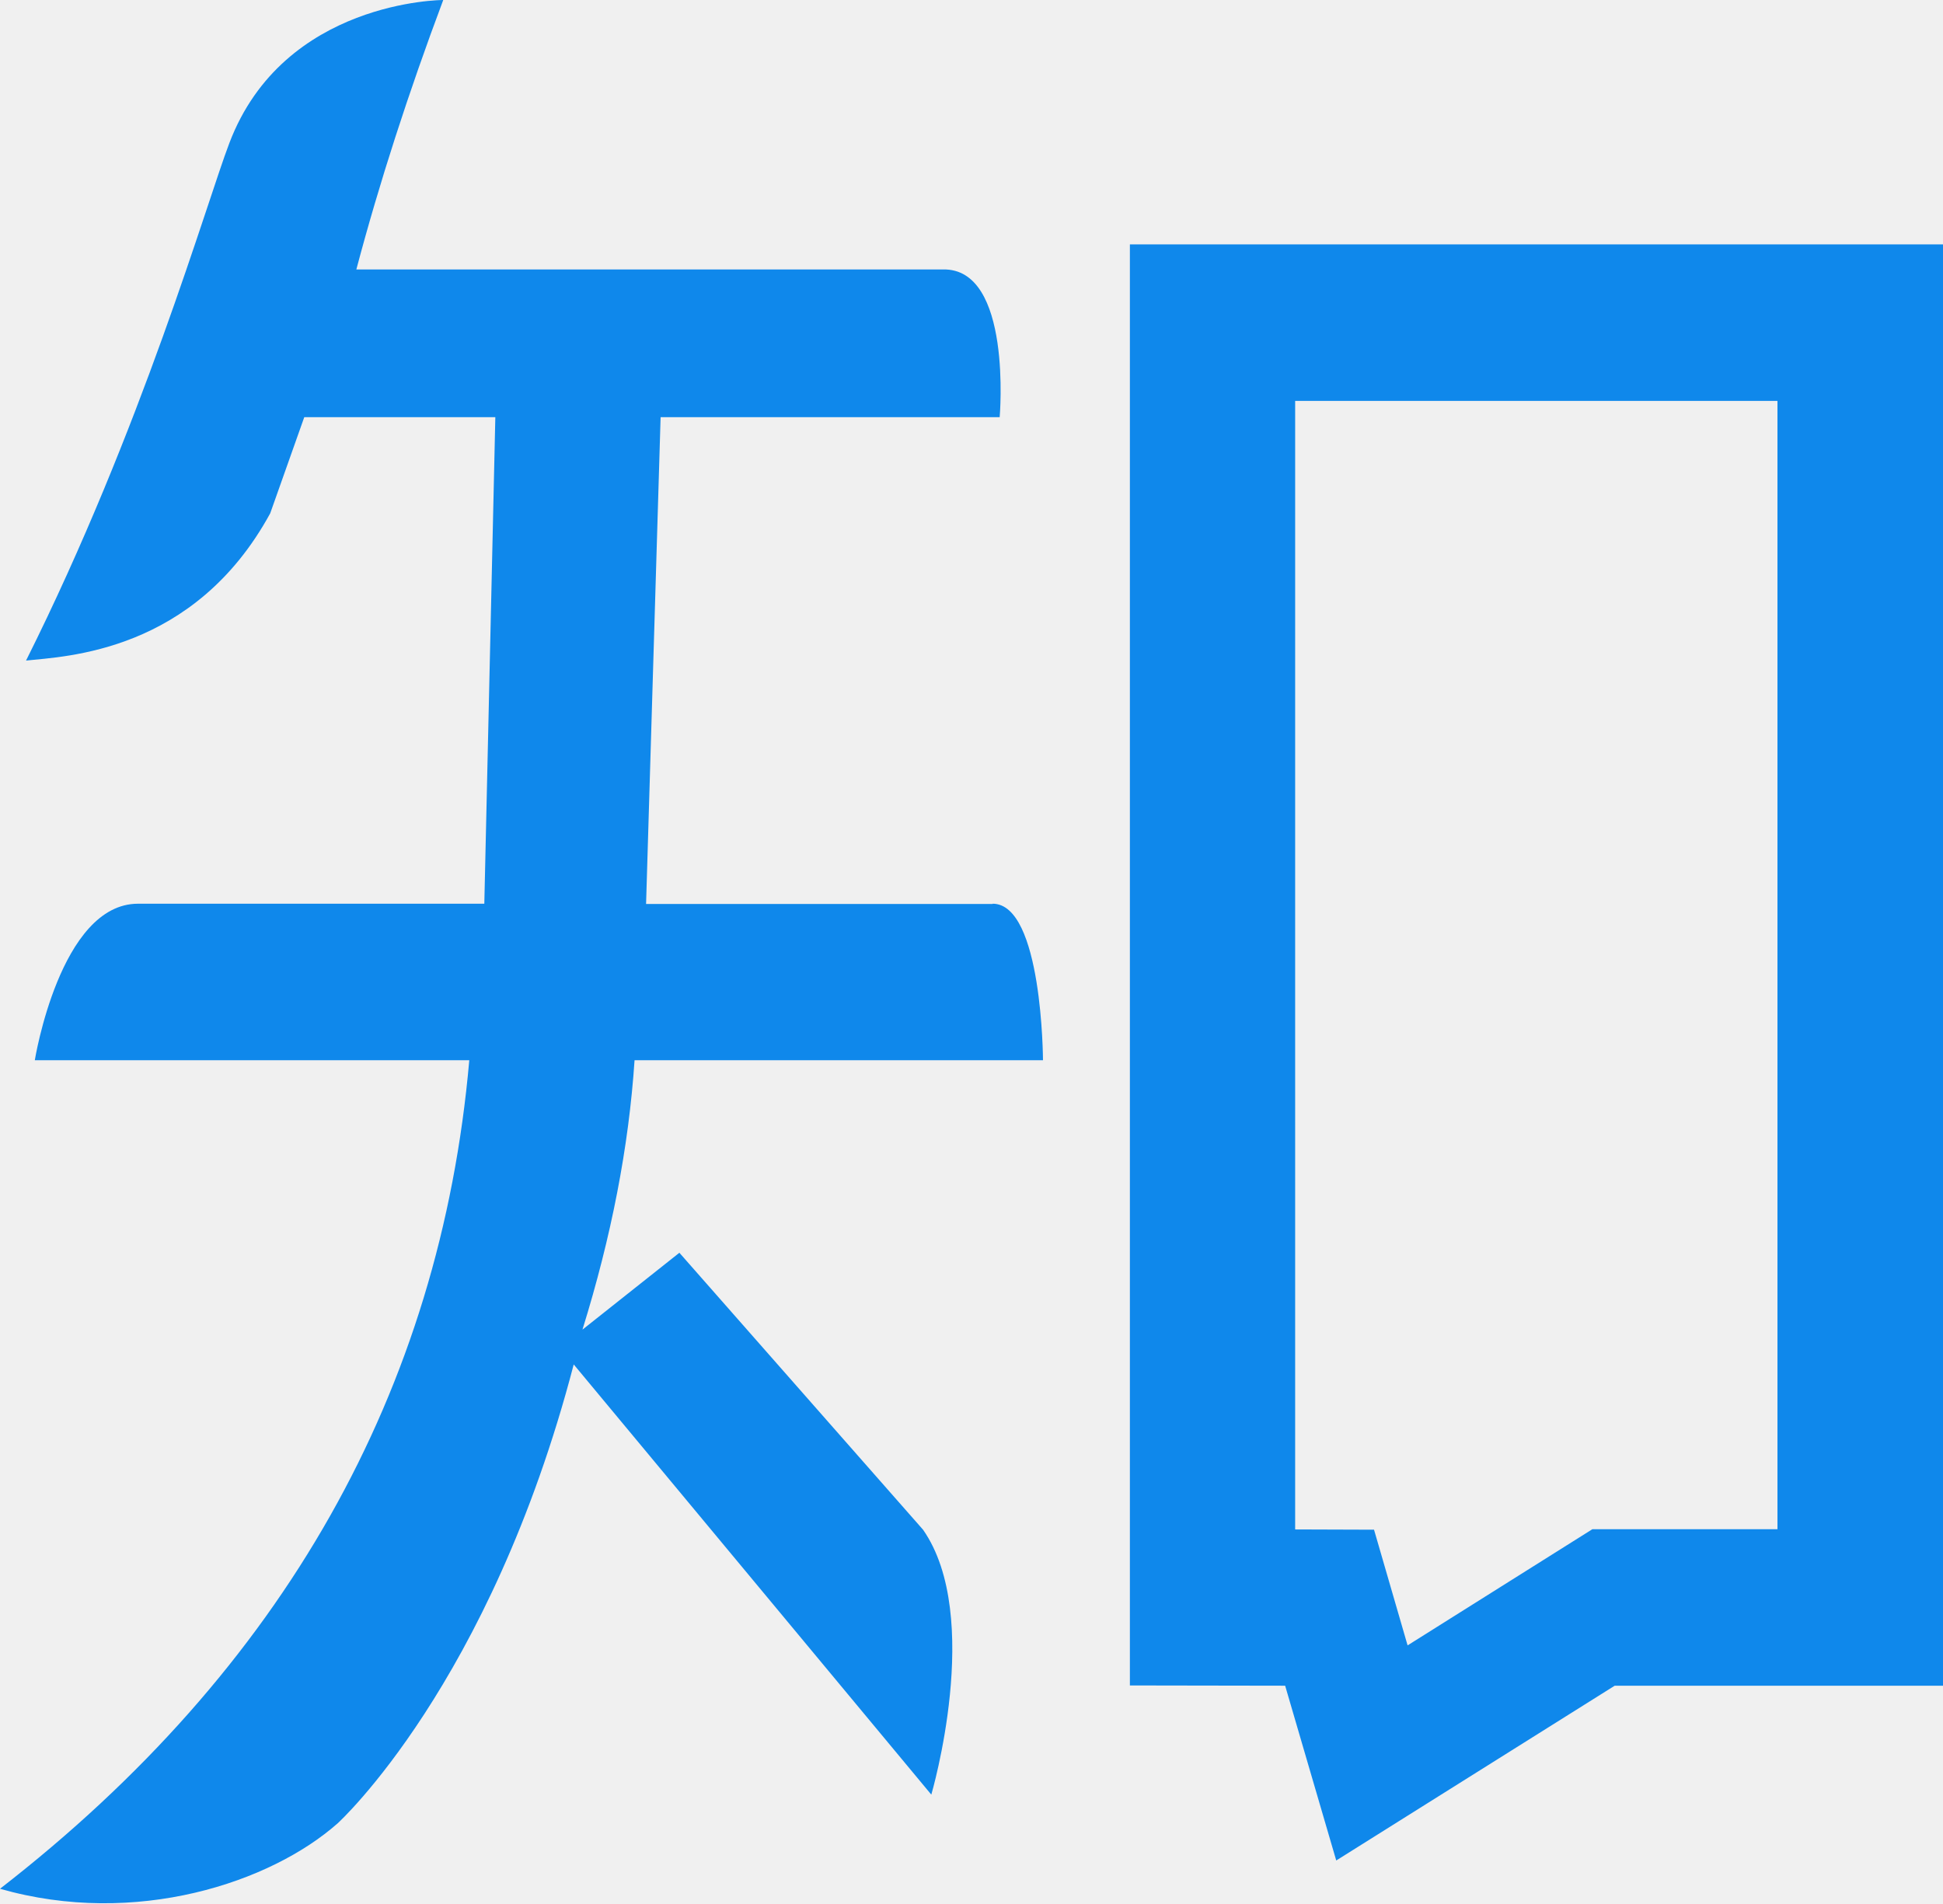
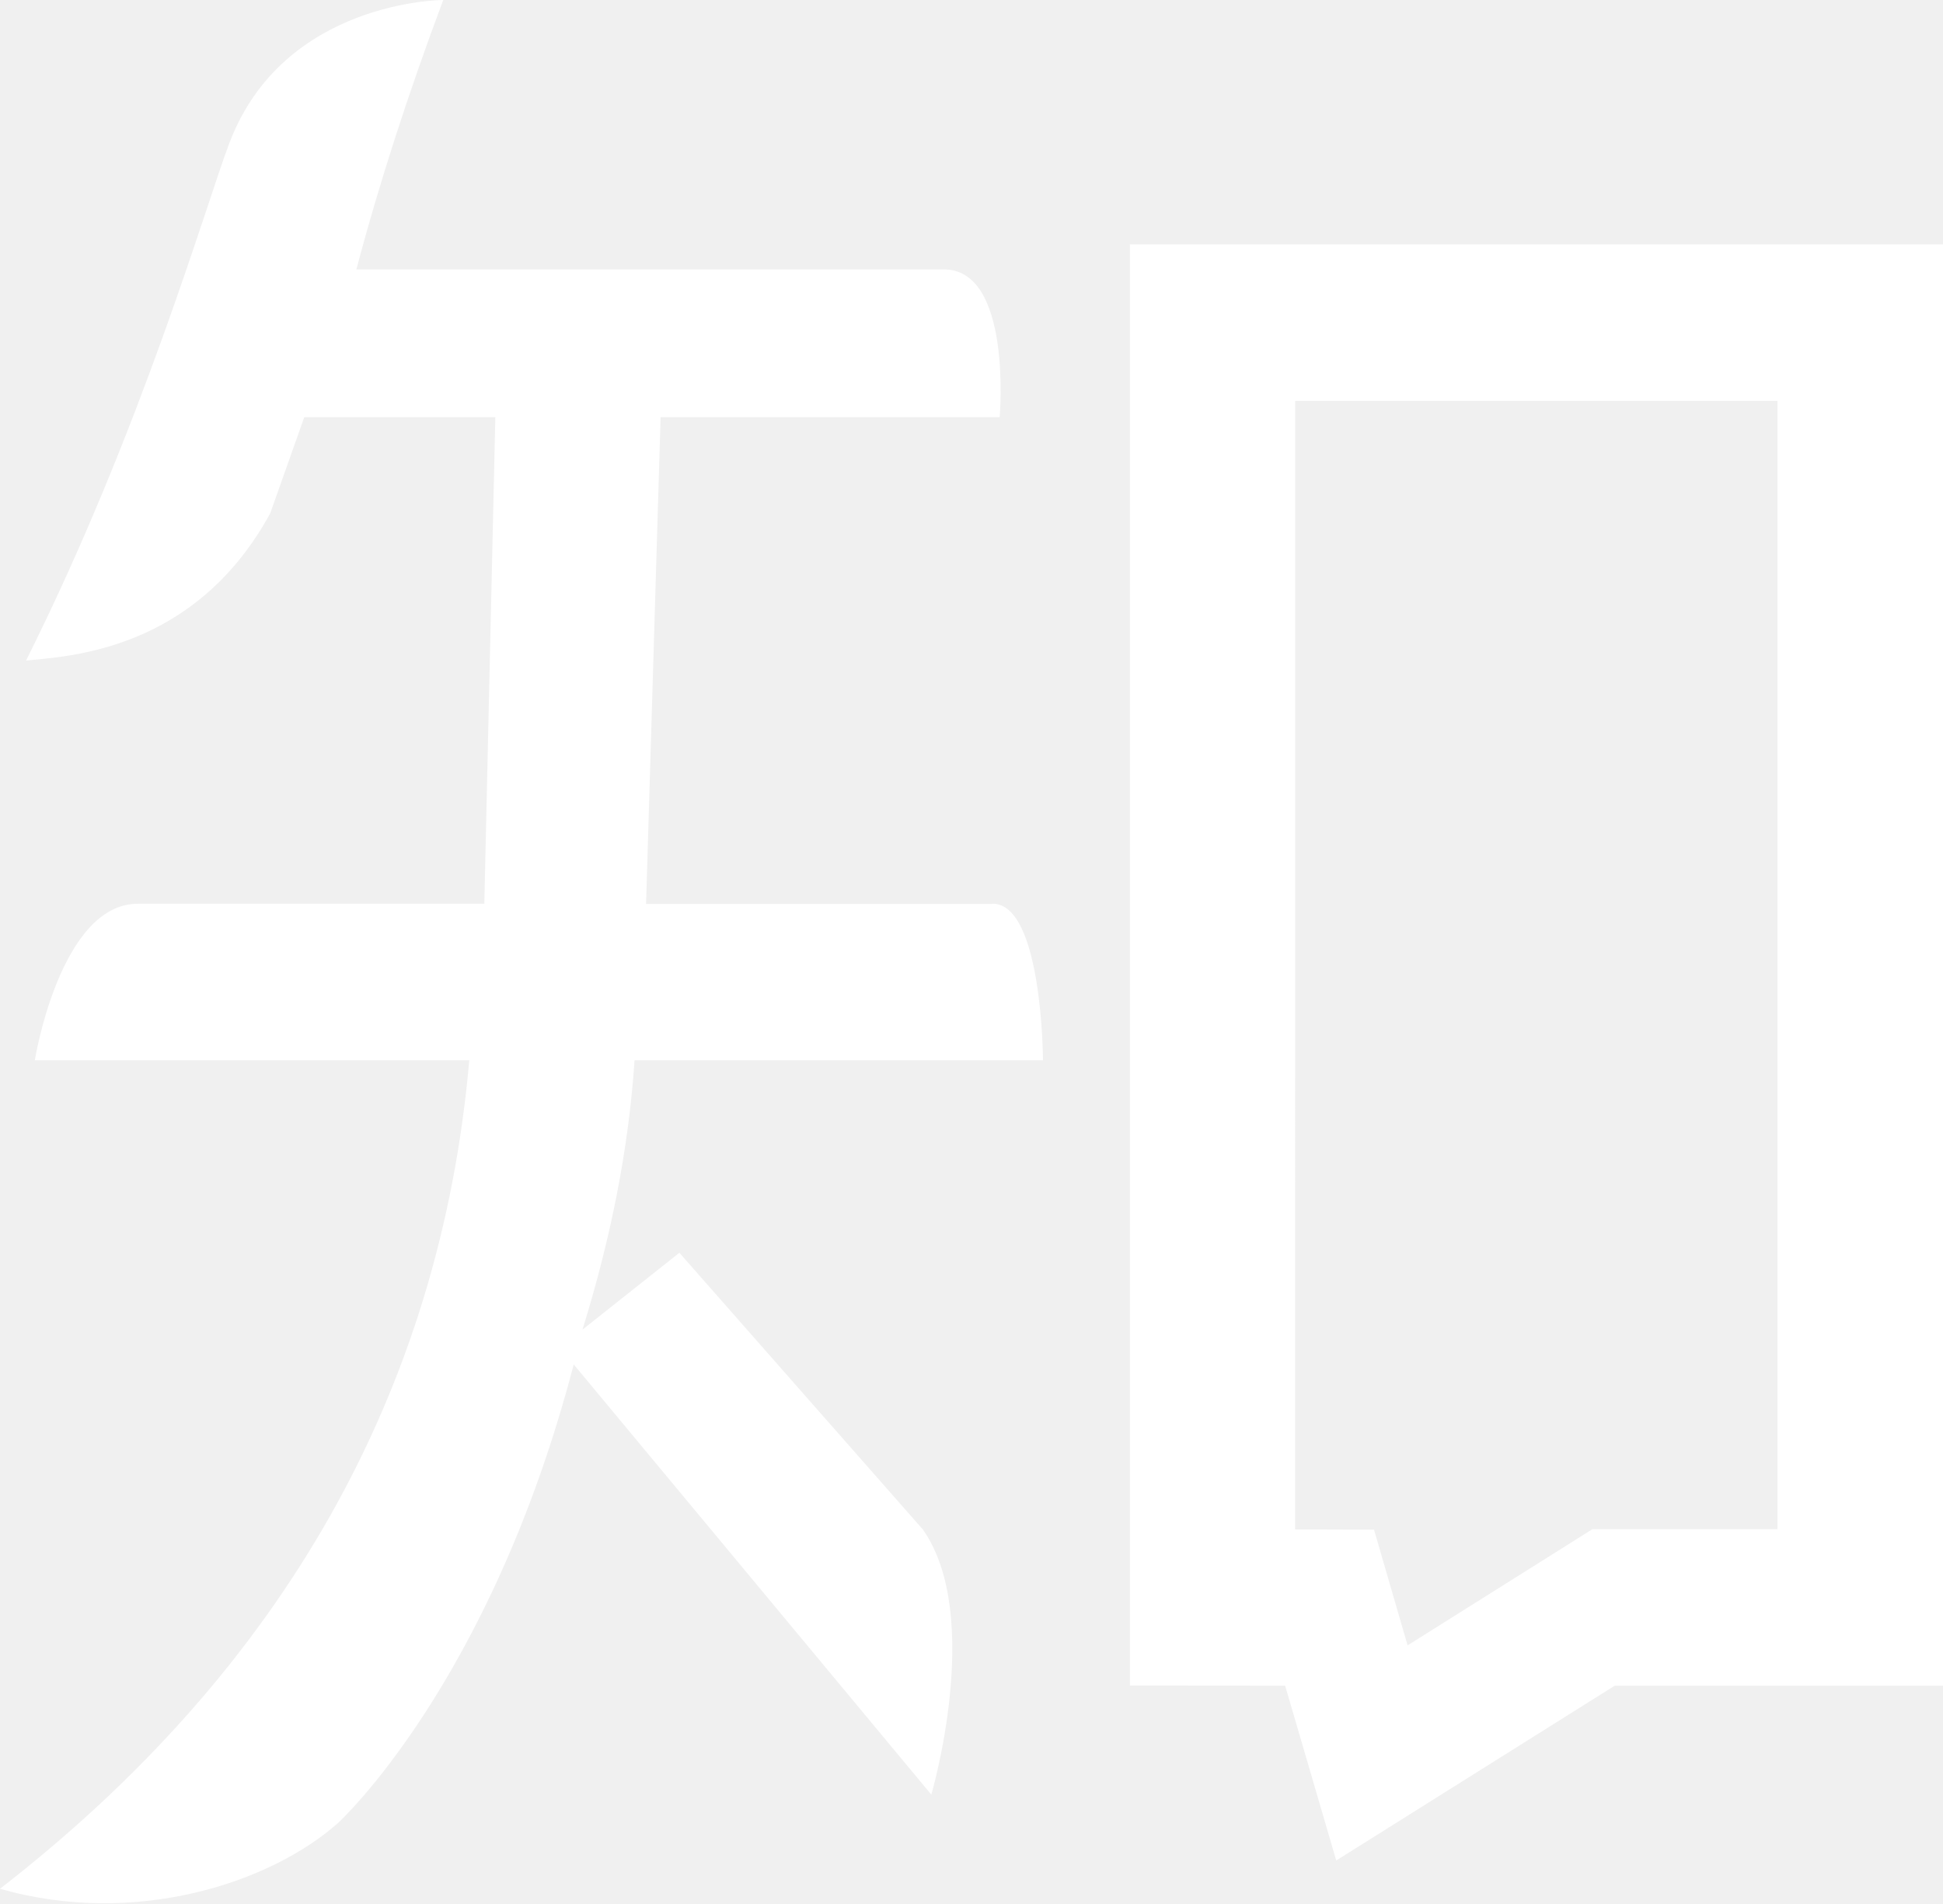
<svg xmlns="http://www.w3.org/2000/svg" width="512.005" height="501.566" viewBox="0 0 135.468 132.706">
-   <path d="M30.903 0S19.781 0 15.993 9.97c-1.571 4.103-6.093 19.921-14.177 36.089 2.724-.297 11.715-.541 17.023-10.266l2.374-6.704h13.322l-.768 33.924H9.62c-5.43 0-7.193 10.912-7.193 10.912h30.292C30.694 96.953 19.781 116.35 0 131.697c9.463 2.706 18.891-.436 23.553-4.574 0 0 10.615-9.655 16.447-31.986l24.932 29.995s3.649-12.414-.576-18.472L47.367 87.35l-6.757 5.36c2.008-6.46 3.23-12.728 3.632-18.786h28.476s-.035-10.912-3.509-10.912v.018H45.045l1.013-33.941h23.64s.908-10.423-3.963-10.301h-40.89C26.451 12.728 28.476 6.478 30.903 0zm47.874 17.04V117.52l10.825.018 3.562 12.187 19.415-12.187h22.889V17.041zM90.3 27.953h33.627v78.672h-12.903l-12.885 8.101-2.34-8.066-5.5-.018z" fill="#0f88eb" />
+   <path d="M30.903 0S19.781 0 15.993 9.97c-1.571 4.103-6.093 19.921-14.177 36.089 2.724-.297 11.715-.541 17.023-10.266l2.374-6.704h13.322l-.768 33.924H9.62c-5.43 0-7.193 10.912-7.193 10.912h30.292C30.694 96.953 19.781 116.35 0 131.697c9.463 2.706 18.891-.436 23.553-4.574 0 0 10.615-9.655 16.447-31.986l24.932 29.995s3.649-12.414-.576-18.472L47.367 87.35l-6.757 5.36c2.008-6.46 3.23-12.728 3.632-18.786h28.476s-.035-10.912-3.509-10.912v.018H45.045l1.013-33.941h23.64s.908-10.423-3.963-10.301h-40.89C26.451 12.728 28.476 6.478 30.903 0zm47.874 17.04V117.52l10.825.018 3.562 12.187 19.415-12.187h22.889V17.041zM90.3 27.953h33.627v78.672h-12.903l-12.885 8.101-2.34-8.066-5.5-.018z" fill="#fff" />
</svg>
